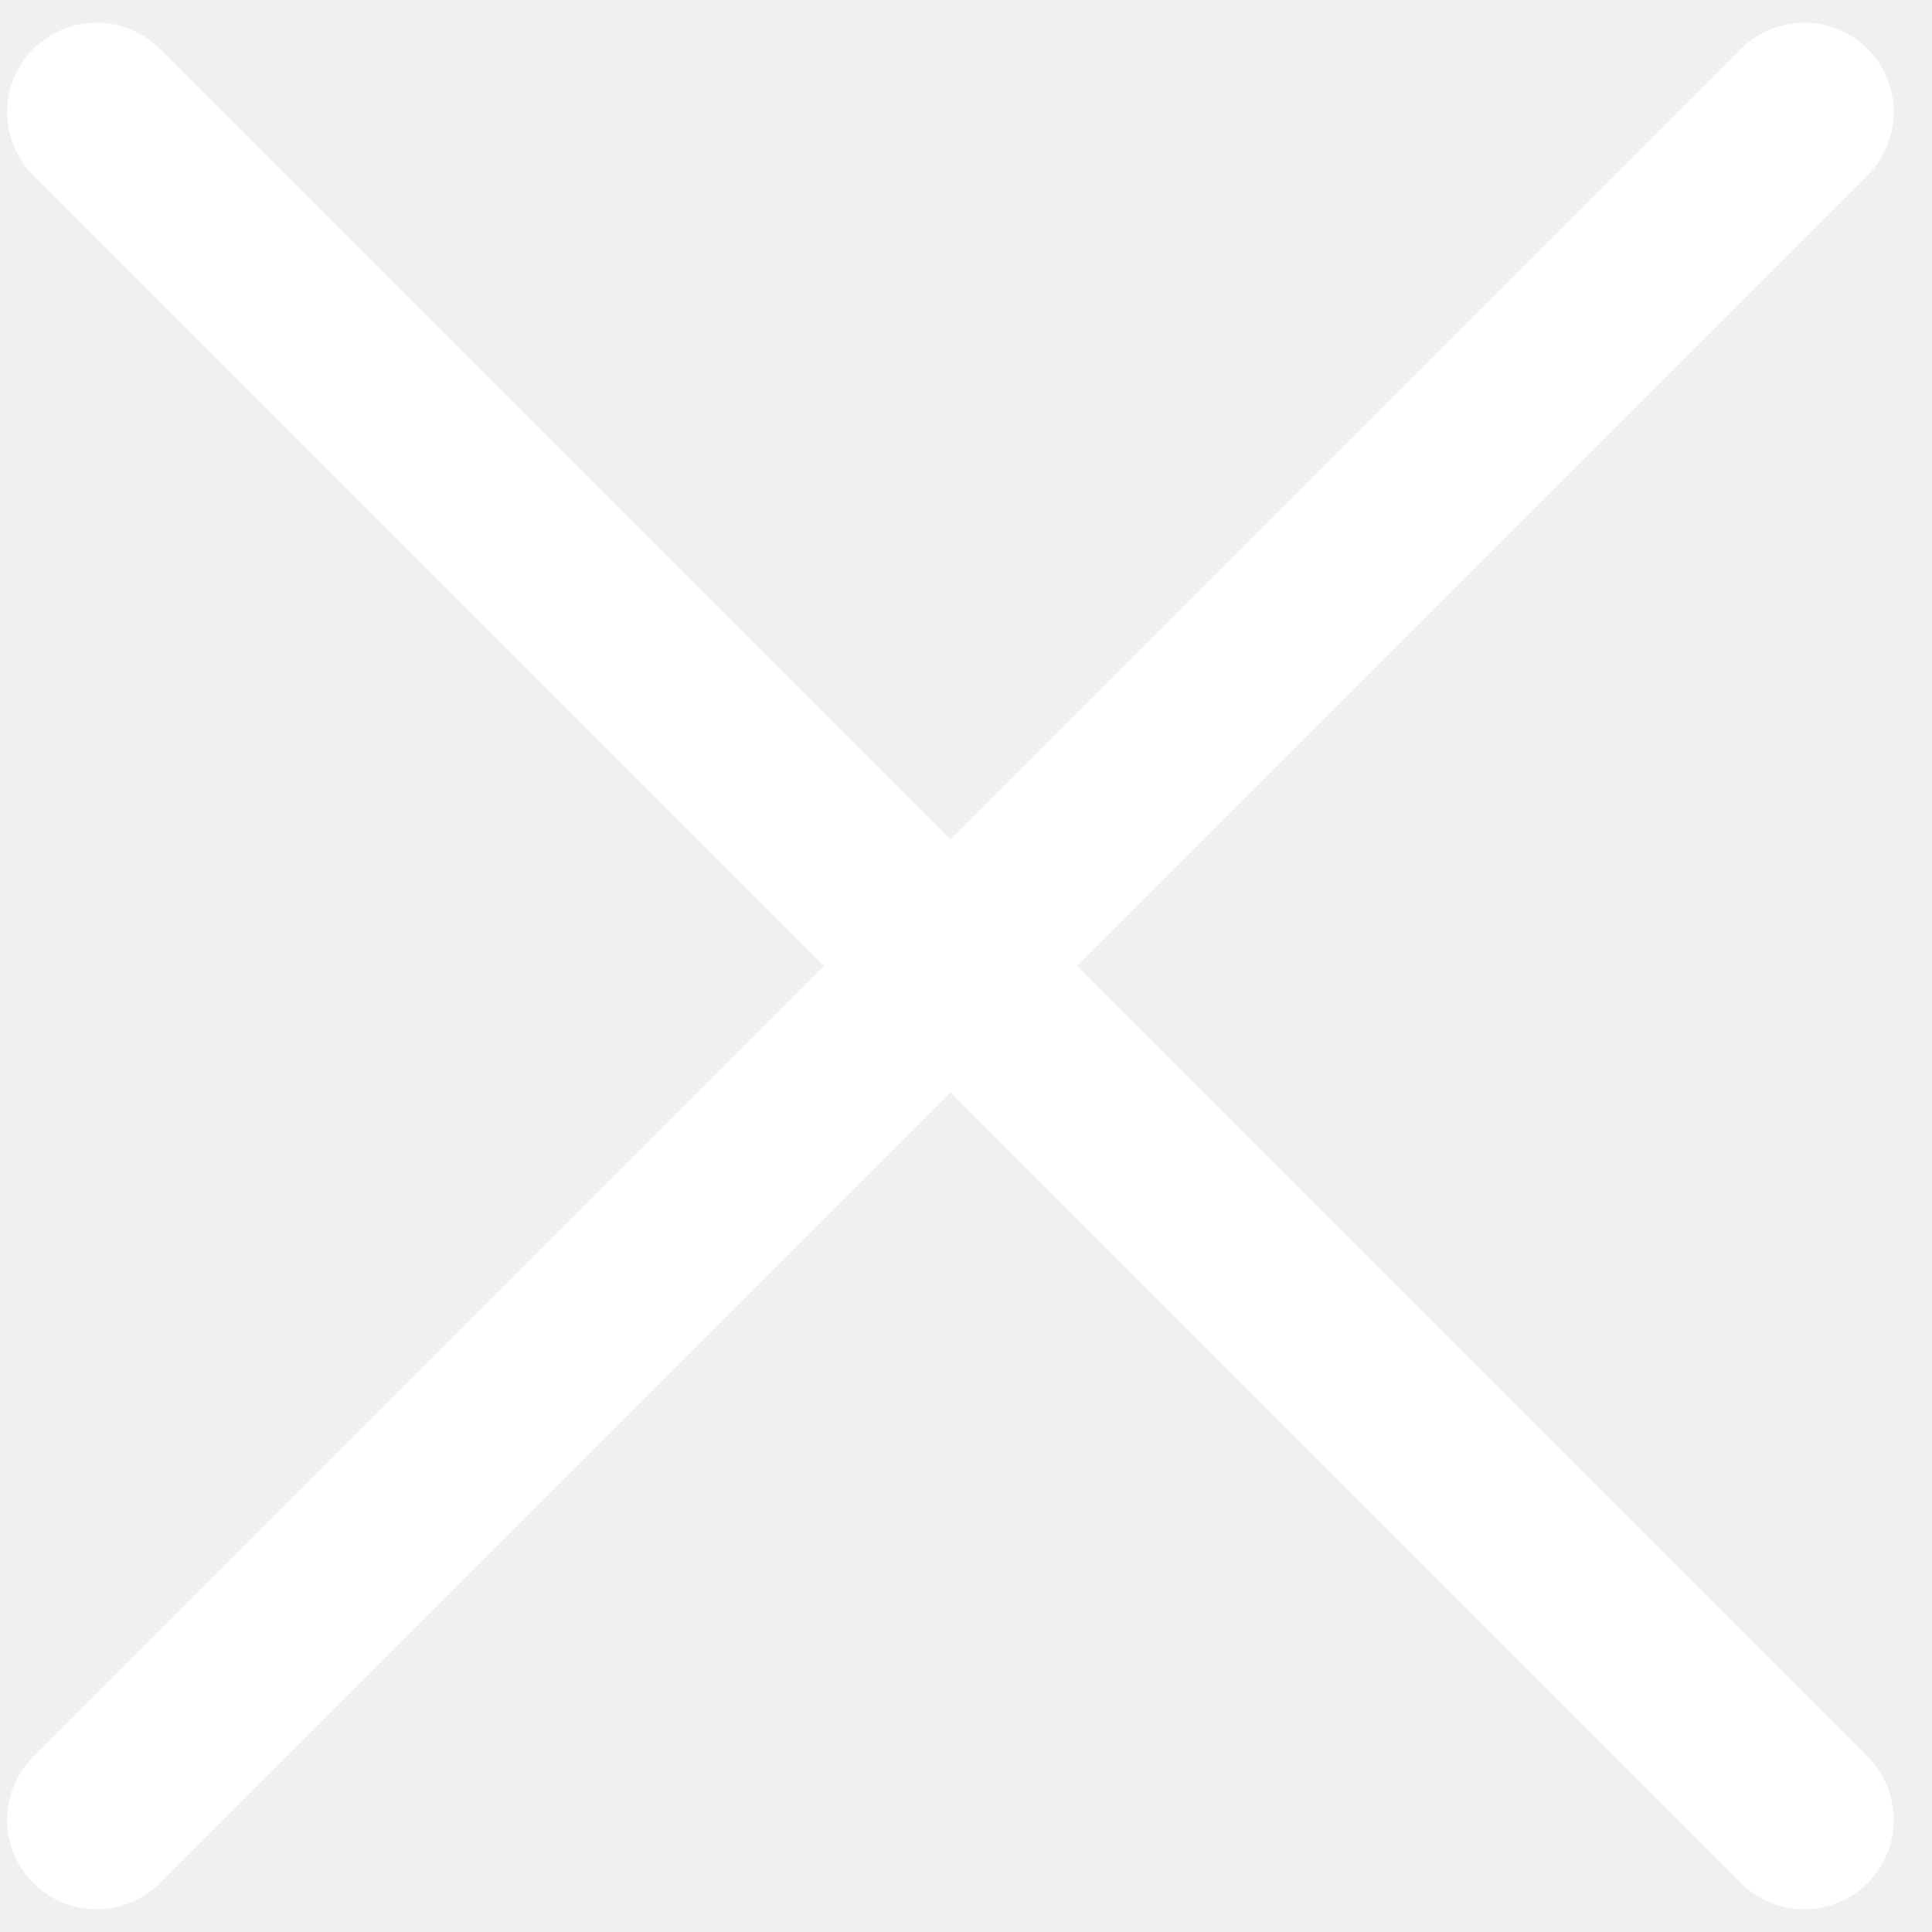
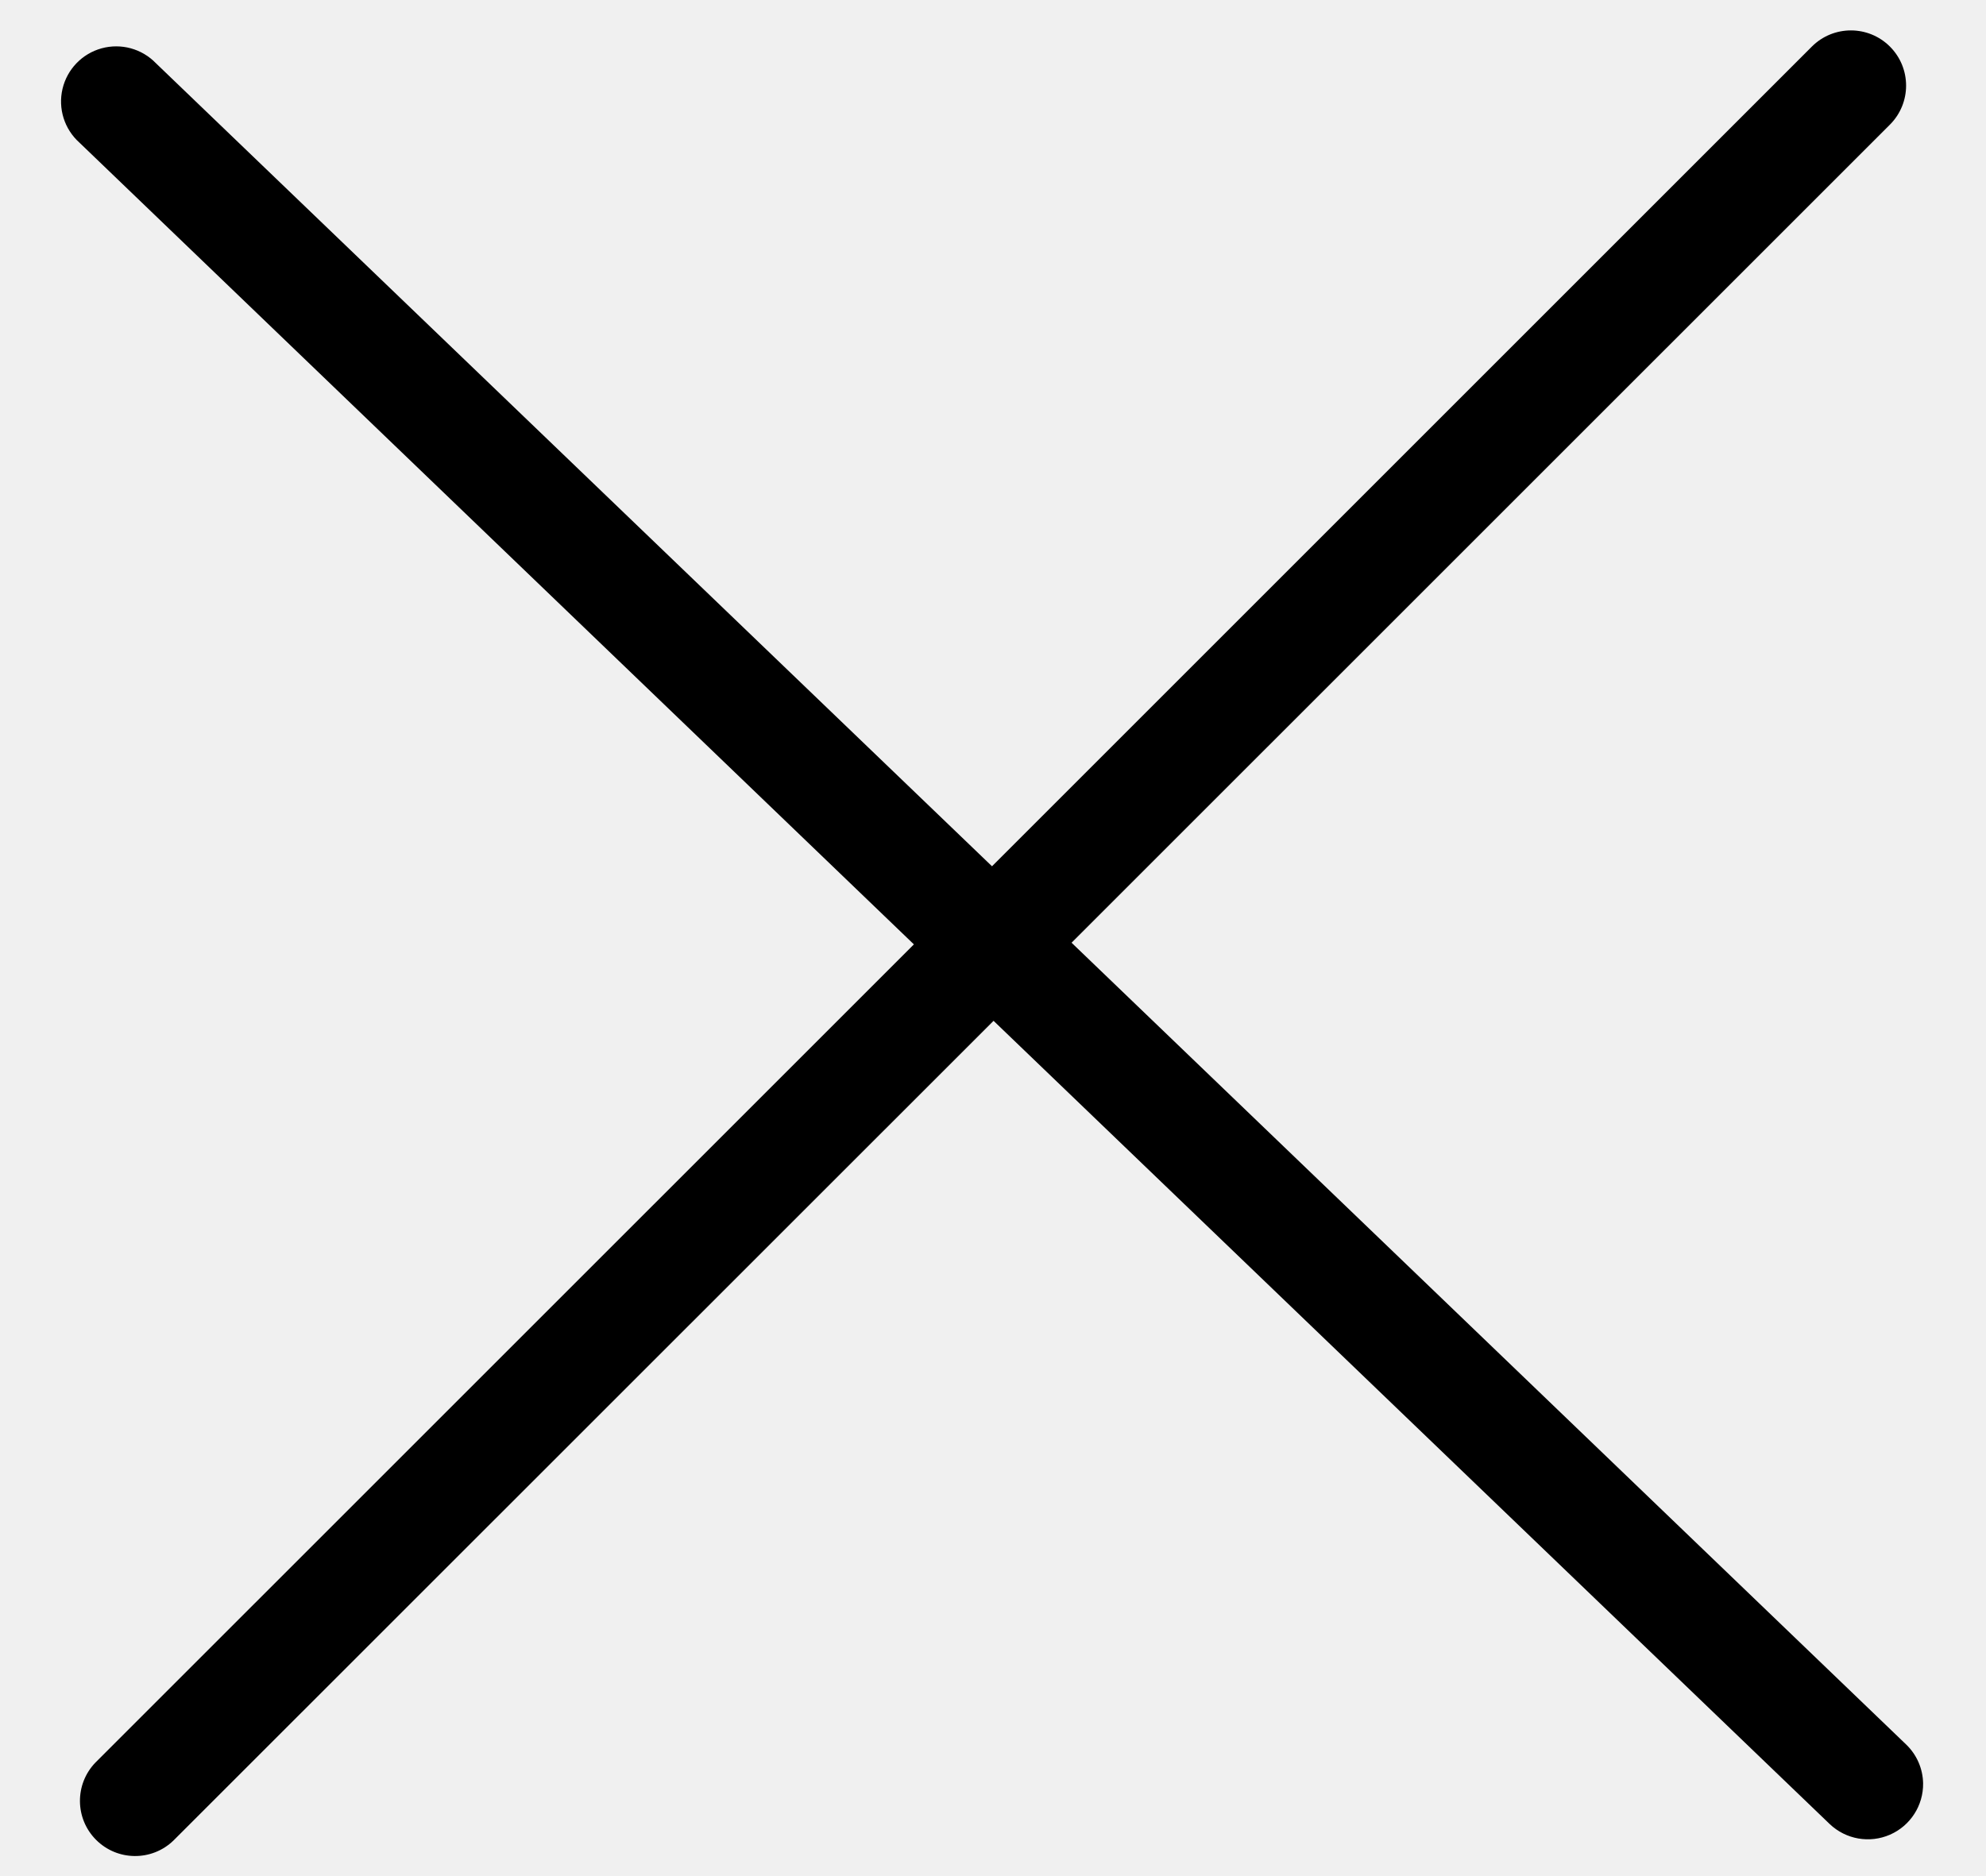
- <svg xmlns="http://www.w3.org/2000/svg" class="icon icon-close" width="20" height="20" viewBox="0 0 20 20" fill="none">
-   <path d="M1 18.839L18.678 1.161" stroke="white" stroke-width="1.852" stroke-linecap="round" />
-   <path d="M1 1.161L18.678 18.839" stroke="white" stroke-width="1.852" stroke-linecap="round" />
+ <svg xmlns="http://www.w3.org/2000/svg" fill="none" class="icon icon-close" viewBox="0 0 18 17">
+   <path fill="currentColor" d="M.865 15.978a.5.5 0 0 0 .707.707l7.433-7.431 7.579 7.282a.501.501 0 0 0 .846-.37.5.5 0 0 0-.153-.351L9.712 8.546l7.417-7.416a.5.5 0 1 0-.707-.708L8.991 7.853 1.413.573a.5.5 0 1 0-.693.72l7.563 7.268z" />
</svg>
